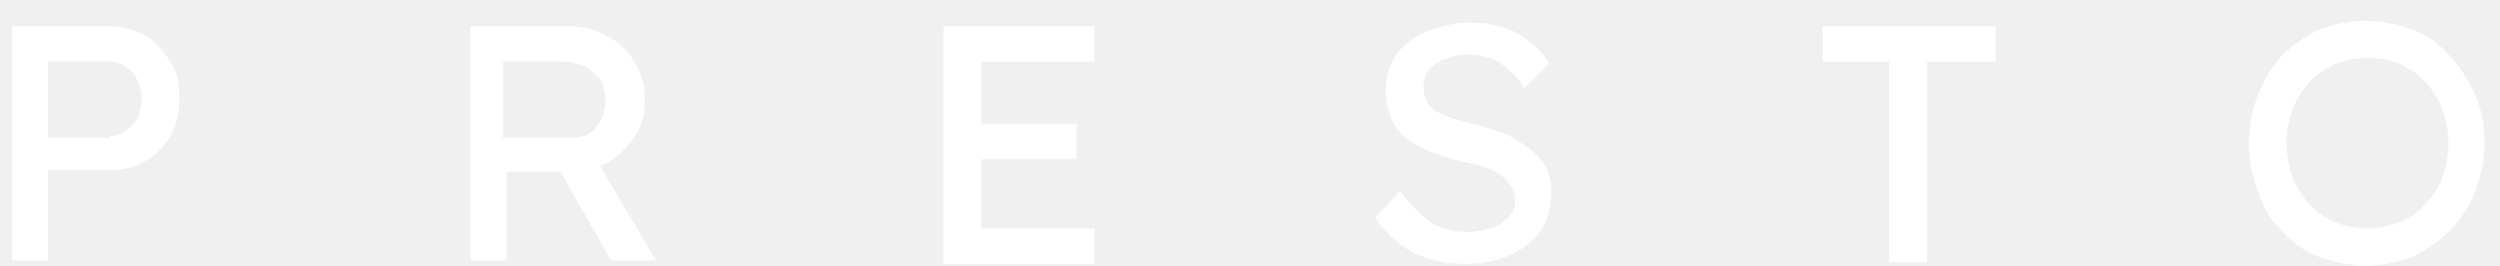
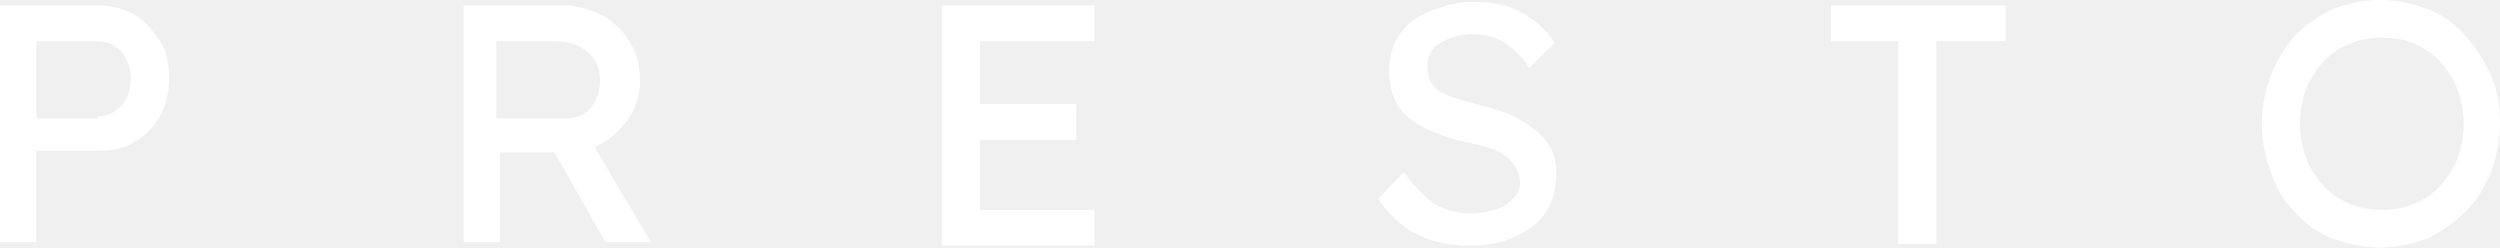
- <svg xmlns="http://www.w3.org/2000/svg" width="1440" height="153" viewBox="0 0 1440 153" fill="none">
-   <mask id="mask0_10_700" style="mask-type:alpha" maskUnits="userSpaceOnUse" x="0" y="0" width="1440" height="171">
-     <rect width="1440" height="171" fill="#C4C4C4" />
-   </mask>
-   <g mask="url(#mask0_10_700)">
-     <path d="M62.924 15.065C70.174 15.065 77.423 17.109 83.637 20.174C89.851 24.261 93.993 29.37 98.136 35.5C102.279 41.63 103.314 48.783 103.314 56.956C103.314 65.13 101.243 72.283 98.136 78.413C93.993 84.543 89.851 89.652 83.637 92.717C77.423 96.804 71.209 97.826 62.924 97.826H27.713V149.935H7V15.065H62.924ZM62.924 78.413C66.031 78.413 70.174 77.391 72.245 75.348C75.352 73.304 77.423 71.261 79.495 67.174C80.53 64.109 81.566 61.044 81.566 56.956C81.566 50.826 79.495 45.717 76.388 41.63C72.245 37.543 68.103 35.5 62.924 35.5H27.713V79.435H62.924V78.413Z" fill="white" />
-     <path d="M371.544 57.978C371.544 66.152 369.473 73.304 364.295 80.457C359.116 87.609 352.903 92.717 345.653 95.783L377.758 149.935H351.867L322.869 98.848H291.8V149.935H271.087V15.065H328.047C335.297 15.065 342.546 17.109 348.76 20.174C354.974 23.239 361.188 28.348 365.33 35.5C369.473 41.63 371.544 48.783 371.544 57.978ZM323.905 35.5H289.729V79.435H329.083C335.297 79.435 340.475 77.391 343.582 73.304C346.689 69.217 348.76 64.109 348.76 57.978C348.76 50.826 346.689 45.717 341.511 41.63C337.368 37.543 331.154 35.5 323.905 35.5Z" fill="white" />
-     <path d="M543.46 15.065H630.453V35.5H565.208V71.261H620.097V91.696H565.208V131.543H630.453V151.978H543.46V15.065Z" fill="white" />
-     <path d="M806.511 110.087C811.689 117.239 817.903 123.37 823.081 127.457C829.295 131.543 836.545 133.587 845.865 133.587C850.008 133.587 854.151 132.565 858.293 131.543C862.436 130.522 865.543 128.478 868.649 125.413C871.756 122.348 872.792 119.283 872.792 116.217C872.792 110.087 869.685 104.978 864.507 100.891C859.329 96.804 851.044 94.761 840.687 92.717C828.26 89.652 817.903 85.565 809.618 79.435C802.369 73.304 798.226 64.109 798.226 51.848C798.226 43.674 800.297 37.544 804.44 31.413C808.582 25.283 814.796 21.196 822.046 18.13C830.331 15.065 837.58 13.022 845.865 13.022C857.257 13.022 866.578 15.065 873.828 19.152C881.077 23.239 888.327 29.37 892.469 36.522L877.97 50.826C874.863 44.696 869.685 40.609 864.507 36.522C859.329 33.456 853.115 31.413 845.865 31.413C838.616 31.413 832.402 33.456 827.224 36.522C822.046 39.587 819.975 44.696 819.975 49.804C819.975 55.935 822.046 61.044 827.224 64.109C832.402 67.174 839.652 69.217 847.937 71.261C855.186 73.304 863.471 75.348 869.685 78.413C876.935 82.5 883.148 86.587 887.291 91.696C891.434 96.804 893.505 102.935 893.505 110.087C893.505 123.37 889.362 133.587 880.042 140.739C870.721 147.891 859.329 151.978 843.794 151.978C833.438 151.978 823.082 149.935 814.797 145.848C806.511 141.761 798.226 134.609 792.013 125.413L806.511 110.087Z" fill="white" />
-     <path d="M1088.2 150.957V35.5H1049.89V15.065H1149.31V35.5H1109.95V150.957H1088.2Z" fill="white" />
-     <path d="M1431 82.5C1431 92.717 1428.93 101.913 1425.82 110.087C1422.71 118.261 1417.54 126.435 1411.32 132.565C1405.11 138.696 1397.86 143.804 1389.57 147.891C1381.29 150.957 1371.97 153 1362.65 153C1353.33 153 1344.01 150.957 1335.72 147.891C1327.44 144.826 1320.19 139.717 1313.97 132.565C1307.76 126.435 1303.62 119.283 1300.51 110.087C1297.4 101.913 1295.33 92.717 1295.33 82.5C1295.33 72.283 1297.4 63.087 1300.51 54.913C1303.62 46.739 1308.8 38.565 1313.97 32.435C1320.19 26.304 1327.44 21.196 1335.72 17.109C1344.01 14.043 1353.33 12 1362.65 12C1371.97 12 1381.29 14.043 1389.57 17.109C1397.86 20.174 1405.11 25.283 1411.32 32.435C1417.54 39.587 1421.68 45.717 1425.82 54.913C1429.96 64.109 1431 73.304 1431 82.5ZM1410.29 82.5C1410.29 73.304 1408.22 65.13 1404.07 56.956C1399.93 49.804 1394.75 43.674 1387.5 39.587C1381.29 35.5 1373 33.456 1363.68 33.456C1354.36 33.456 1347.11 35.5 1339.86 39.587C1332.61 43.674 1327.44 49.804 1323.29 56.956C1319.15 64.109 1317.08 73.304 1317.08 82.5C1317.08 91.696 1319.15 99.87 1323.29 108.043C1327.44 115.196 1332.61 121.326 1339.86 125.413C1347.11 129.5 1354.36 131.543 1363.68 131.543C1373 131.543 1380.25 129.5 1387.5 125.413C1394.75 121.326 1399.93 115.196 1404.07 108.043C1408.22 100.891 1410.29 91.696 1410.29 82.5Z" fill="white" />
-   </g>
+ <svg xmlns="http://www.w3.org/2000/svg" width="1424" height="141" viewBox="0 0 1424 141" fill="none">
+   <path d="M55.924 3.065C63.174 3.065 70.423 5.109 76.637 8.174C82.851 12.261 86.993 17.37 91.136 23.5C95.279 29.63 96.314 36.783 96.314 44.956C96.314 53.13 94.243 60.283 91.136 66.413C86.993 72.543 82.851 77.652 76.637 80.717C70.423 84.804 64.209 85.826 55.924 85.826H20.713V137.935H0V3.065H55.924ZM55.924 66.413C59.031 66.413 63.174 65.391 65.245 63.348C68.352 61.304 70.423 59.261 72.495 55.174C73.53 52.109 74.566 49.044 74.566 44.956C74.566 38.826 72.495 33.717 69.388 29.63C65.245 25.543 61.102 23.5 55.924 23.5H20.713V67.435H55.924V66.413Z" fill="white" />
+   <path d="M364.544 45.978C364.544 54.152 362.473 61.304 357.295 68.457C352.116 75.609 345.903 80.717 338.653 83.783L370.758 137.935H344.867L315.869 86.848H284.8V137.935H264.087V3.065H321.047C328.297 3.065 335.546 5.109 341.76 8.174C347.974 11.239 354.188 16.348 358.33 23.5C362.473 29.63 364.544 36.783 364.544 45.978ZM316.905 23.5H282.729V67.435H322.083C328.297 67.435 333.475 65.391 336.582 61.304C339.689 57.217 341.76 52.109 341.76 45.978C341.76 38.826 339.689 33.717 334.511 29.63C330.368 25.543 324.154 23.5 316.905 23.5Z" fill="white" />
+   <path d="M536.46 3.065H623.453V23.5H558.208V59.261H613.097V79.696H558.208V119.543H623.453V139.978H536.46V3.065Z" fill="white" />
+   <path d="M799.511 98.087C804.689 105.239 810.903 111.37 816.081 115.457C822.295 119.543 829.545 121.587 838.865 121.587C843.008 121.587 847.151 120.565 851.293 119.543C855.436 118.522 858.543 116.478 861.649 113.413C864.756 110.348 865.792 107.283 865.792 104.217C865.792 98.087 862.685 92.978 857.507 88.891C852.329 84.804 844.044 82.761 833.687 80.717C821.26 77.652 810.903 73.565 802.618 67.435C795.369 61.304 791.226 52.109 791.226 39.848C791.226 31.674 793.297 25.544 797.44 19.413C801.582 13.283 807.796 9.196 815.046 6.13C823.331 3.065 830.58 1.022 838.865 1.022C850.257 1.022 859.578 3.065 866.828 7.152C874.077 11.239 881.327 17.37 885.469 24.522L870.97 38.826C867.863 32.696 862.685 28.609 857.507 24.522C852.329 21.456 846.115 19.413 838.865 19.413C831.616 19.413 825.402 21.456 820.224 24.522C815.046 27.587 812.975 32.696 812.975 37.804C812.975 43.935 815.046 49.044 820.224 52.109C825.402 55.174 832.652 57.217 840.937 59.261C848.186 61.304 856.471 63.348 862.685 66.413C869.935 70.5 876.148 74.587 880.291 79.696C884.434 84.804 886.505 90.935 886.505 98.087C886.505 111.37 882.362 121.587 873.042 128.739C863.721 135.891 852.329 139.978 836.794 139.978C826.438 139.978 816.082 137.935 807.797 133.848C799.511 129.761 791.226 122.609 785.013 113.413L799.511 98.087Z" fill="white" />
+   <path d="M1081.2 138.957V23.5H1042.89V3.065H1142.31V23.5H1102.95V138.957H1081.2Z" fill="white" />
+   <path d="M1424 70.5C1424 80.717 1421.93 89.913 1418.82 98.087C1415.71 106.261 1410.54 114.435 1404.32 120.565C1398.11 126.696 1390.86 131.804 1382.57 135.891C1374.29 138.957 1364.97 141 1355.65 141C1346.33 141 1337.01 138.957 1328.72 135.891C1320.44 132.826 1313.19 127.717 1306.97 120.565C1300.76 114.435 1296.62 107.283 1293.51 98.087C1290.4 89.913 1288.33 80.717 1288.33 70.5C1288.33 60.283 1290.4 51.087 1293.51 42.913C1296.62 34.739 1301.8 26.565 1306.97 20.435C1313.19 14.304 1320.44 9.196 1328.72 5.109C1337.01 2.043 1346.33 0 1355.65 0C1364.97 0 1374.29 2.043 1382.57 5.109C1390.86 8.174 1398.11 13.283 1404.32 20.435C1410.54 27.587 1414.68 33.717 1418.82 42.913C1422.96 52.109 1424 61.304 1424 70.5ZM1403.29 70.5C1403.29 61.304 1401.22 53.13 1397.07 44.956C1392.93 37.804 1387.75 31.674 1380.5 27.587C1374.29 23.5 1366 21.456 1356.68 21.456C1347.36 21.456 1340.11 23.5 1332.86 27.587C1325.61 31.674 1320.44 37.804 1316.29 44.956C1312.15 52.109 1310.08 61.304 1310.08 70.5C1310.08 79.696 1312.15 87.87 1316.29 96.043C1320.44 103.196 1325.61 109.326 1332.86 113.413C1340.11 117.5 1347.36 119.543 1356.68 119.543C1366 119.543 1373.25 117.5 1380.5 113.413C1387.75 109.326 1392.93 103.196 1397.07 96.043C1401.22 88.891 1403.29 79.696 1403.29 70.5Z" fill="white" />
</svg>
